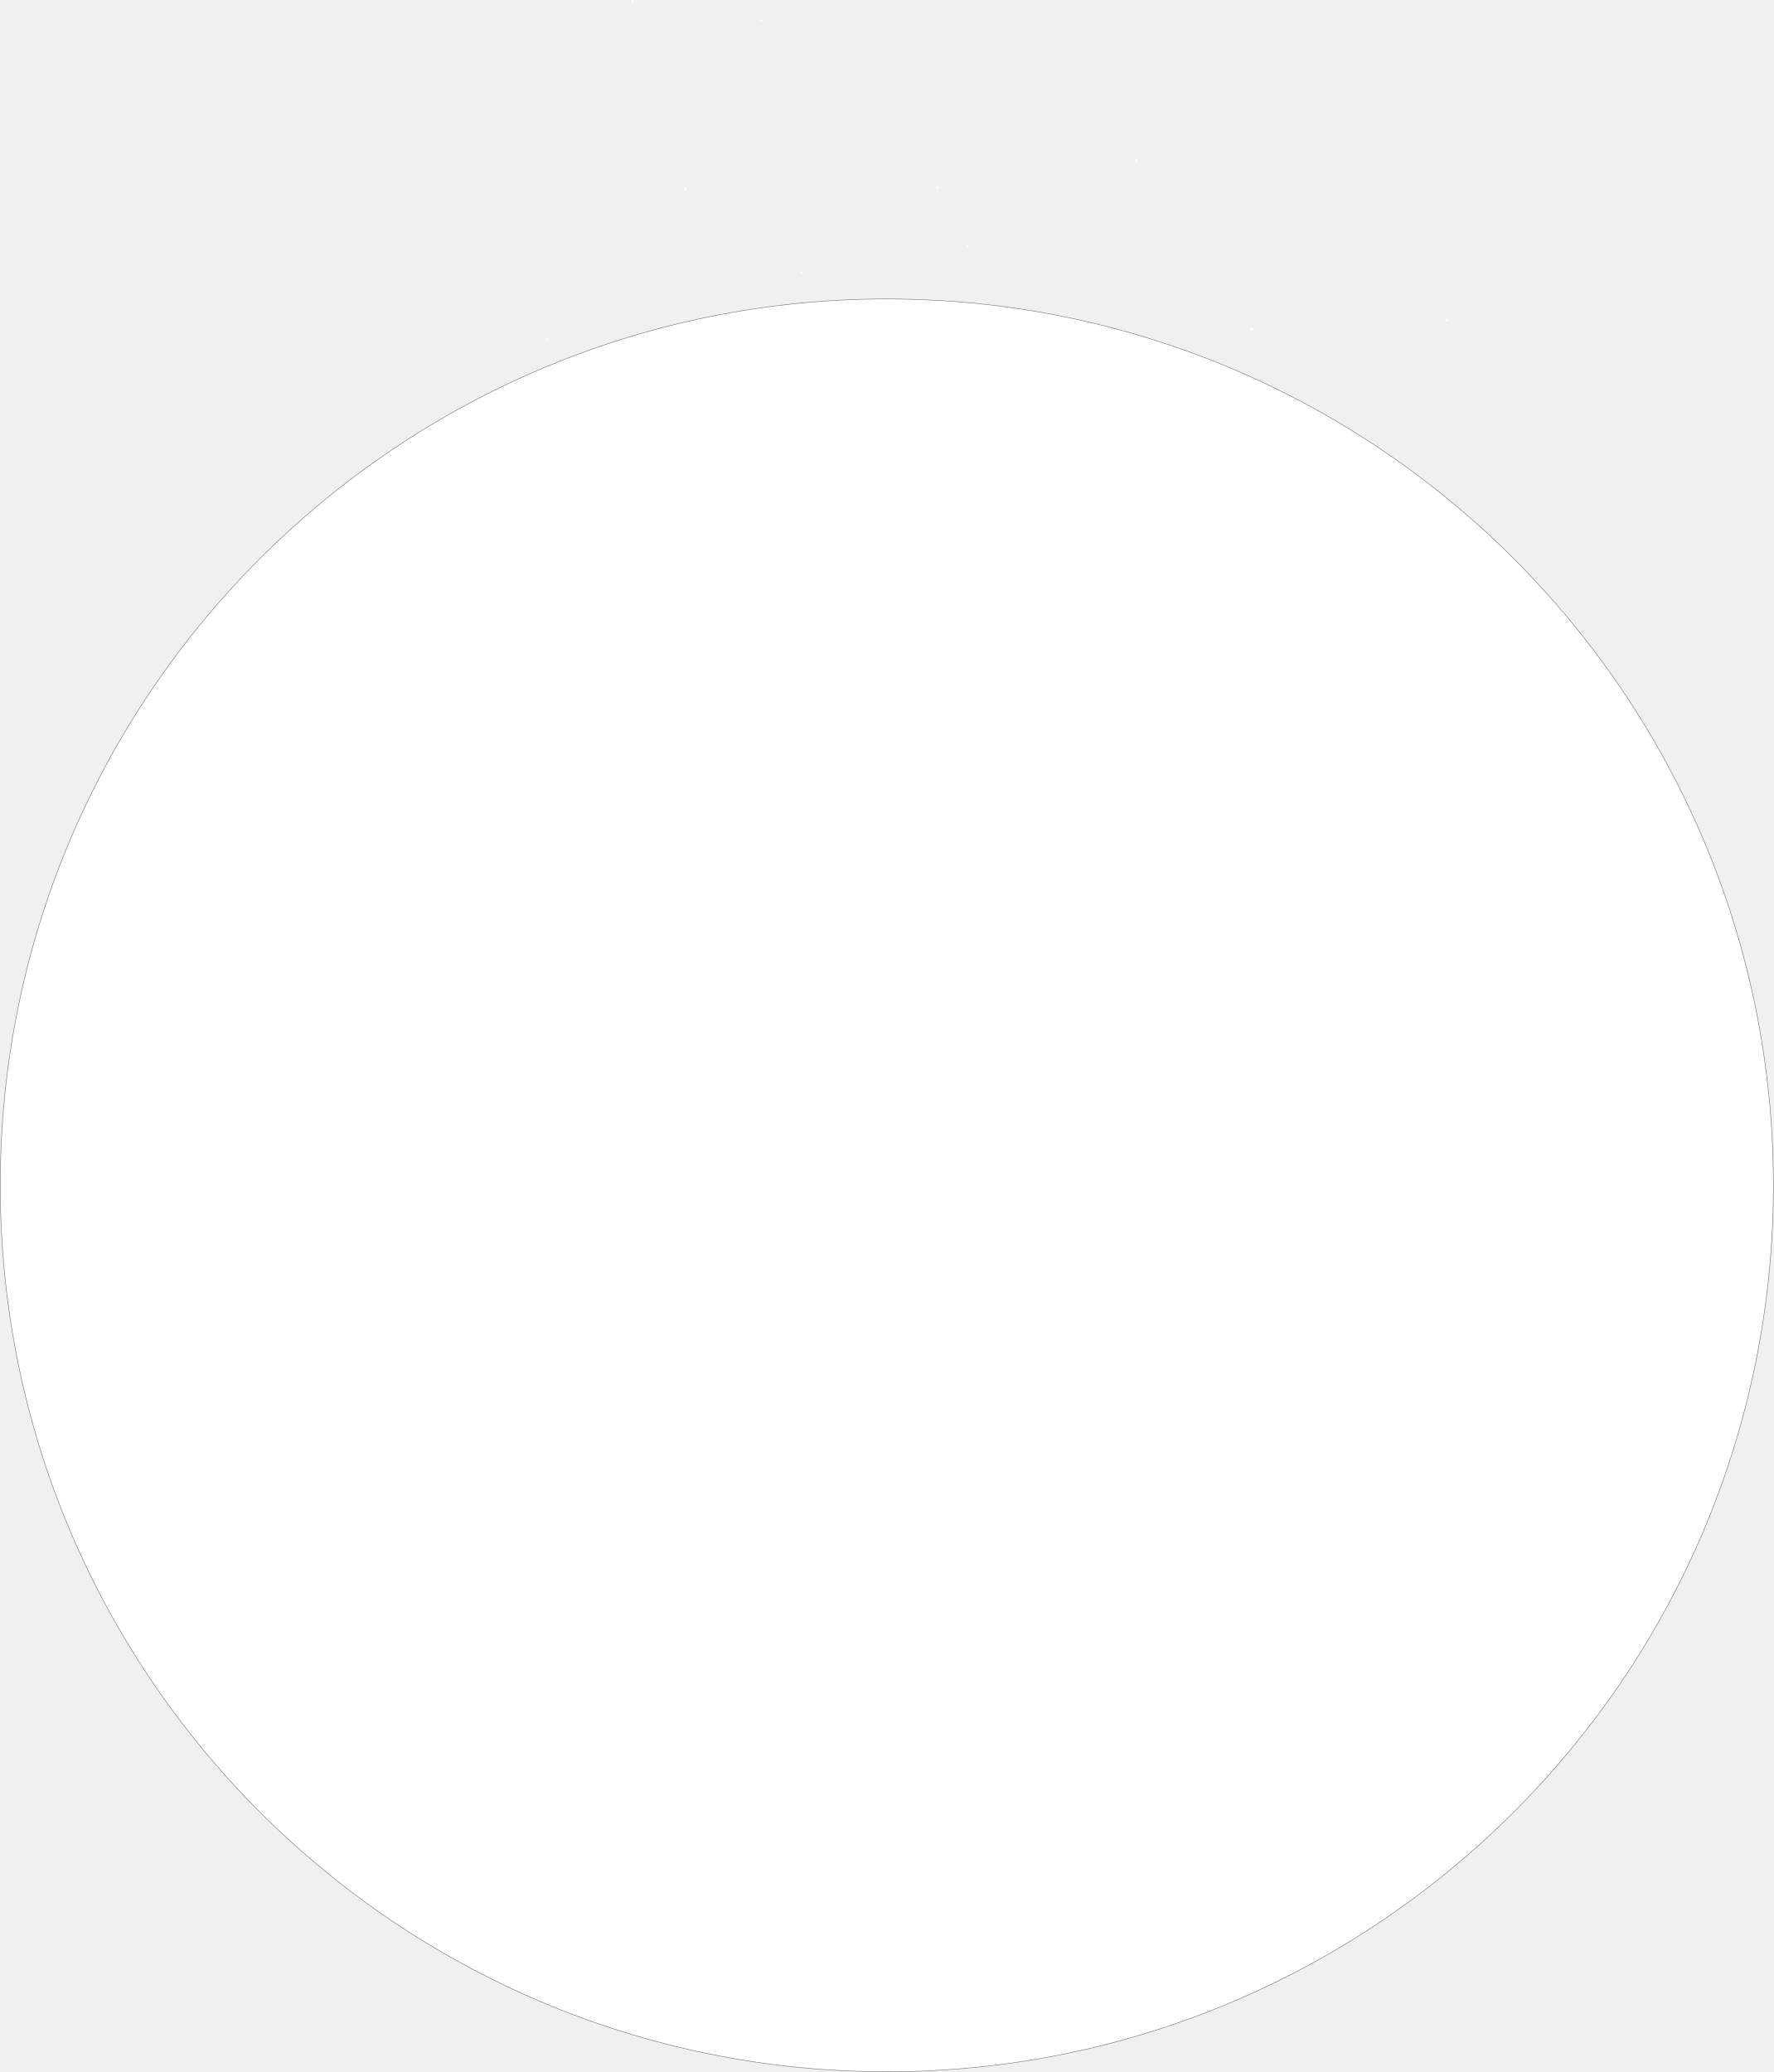
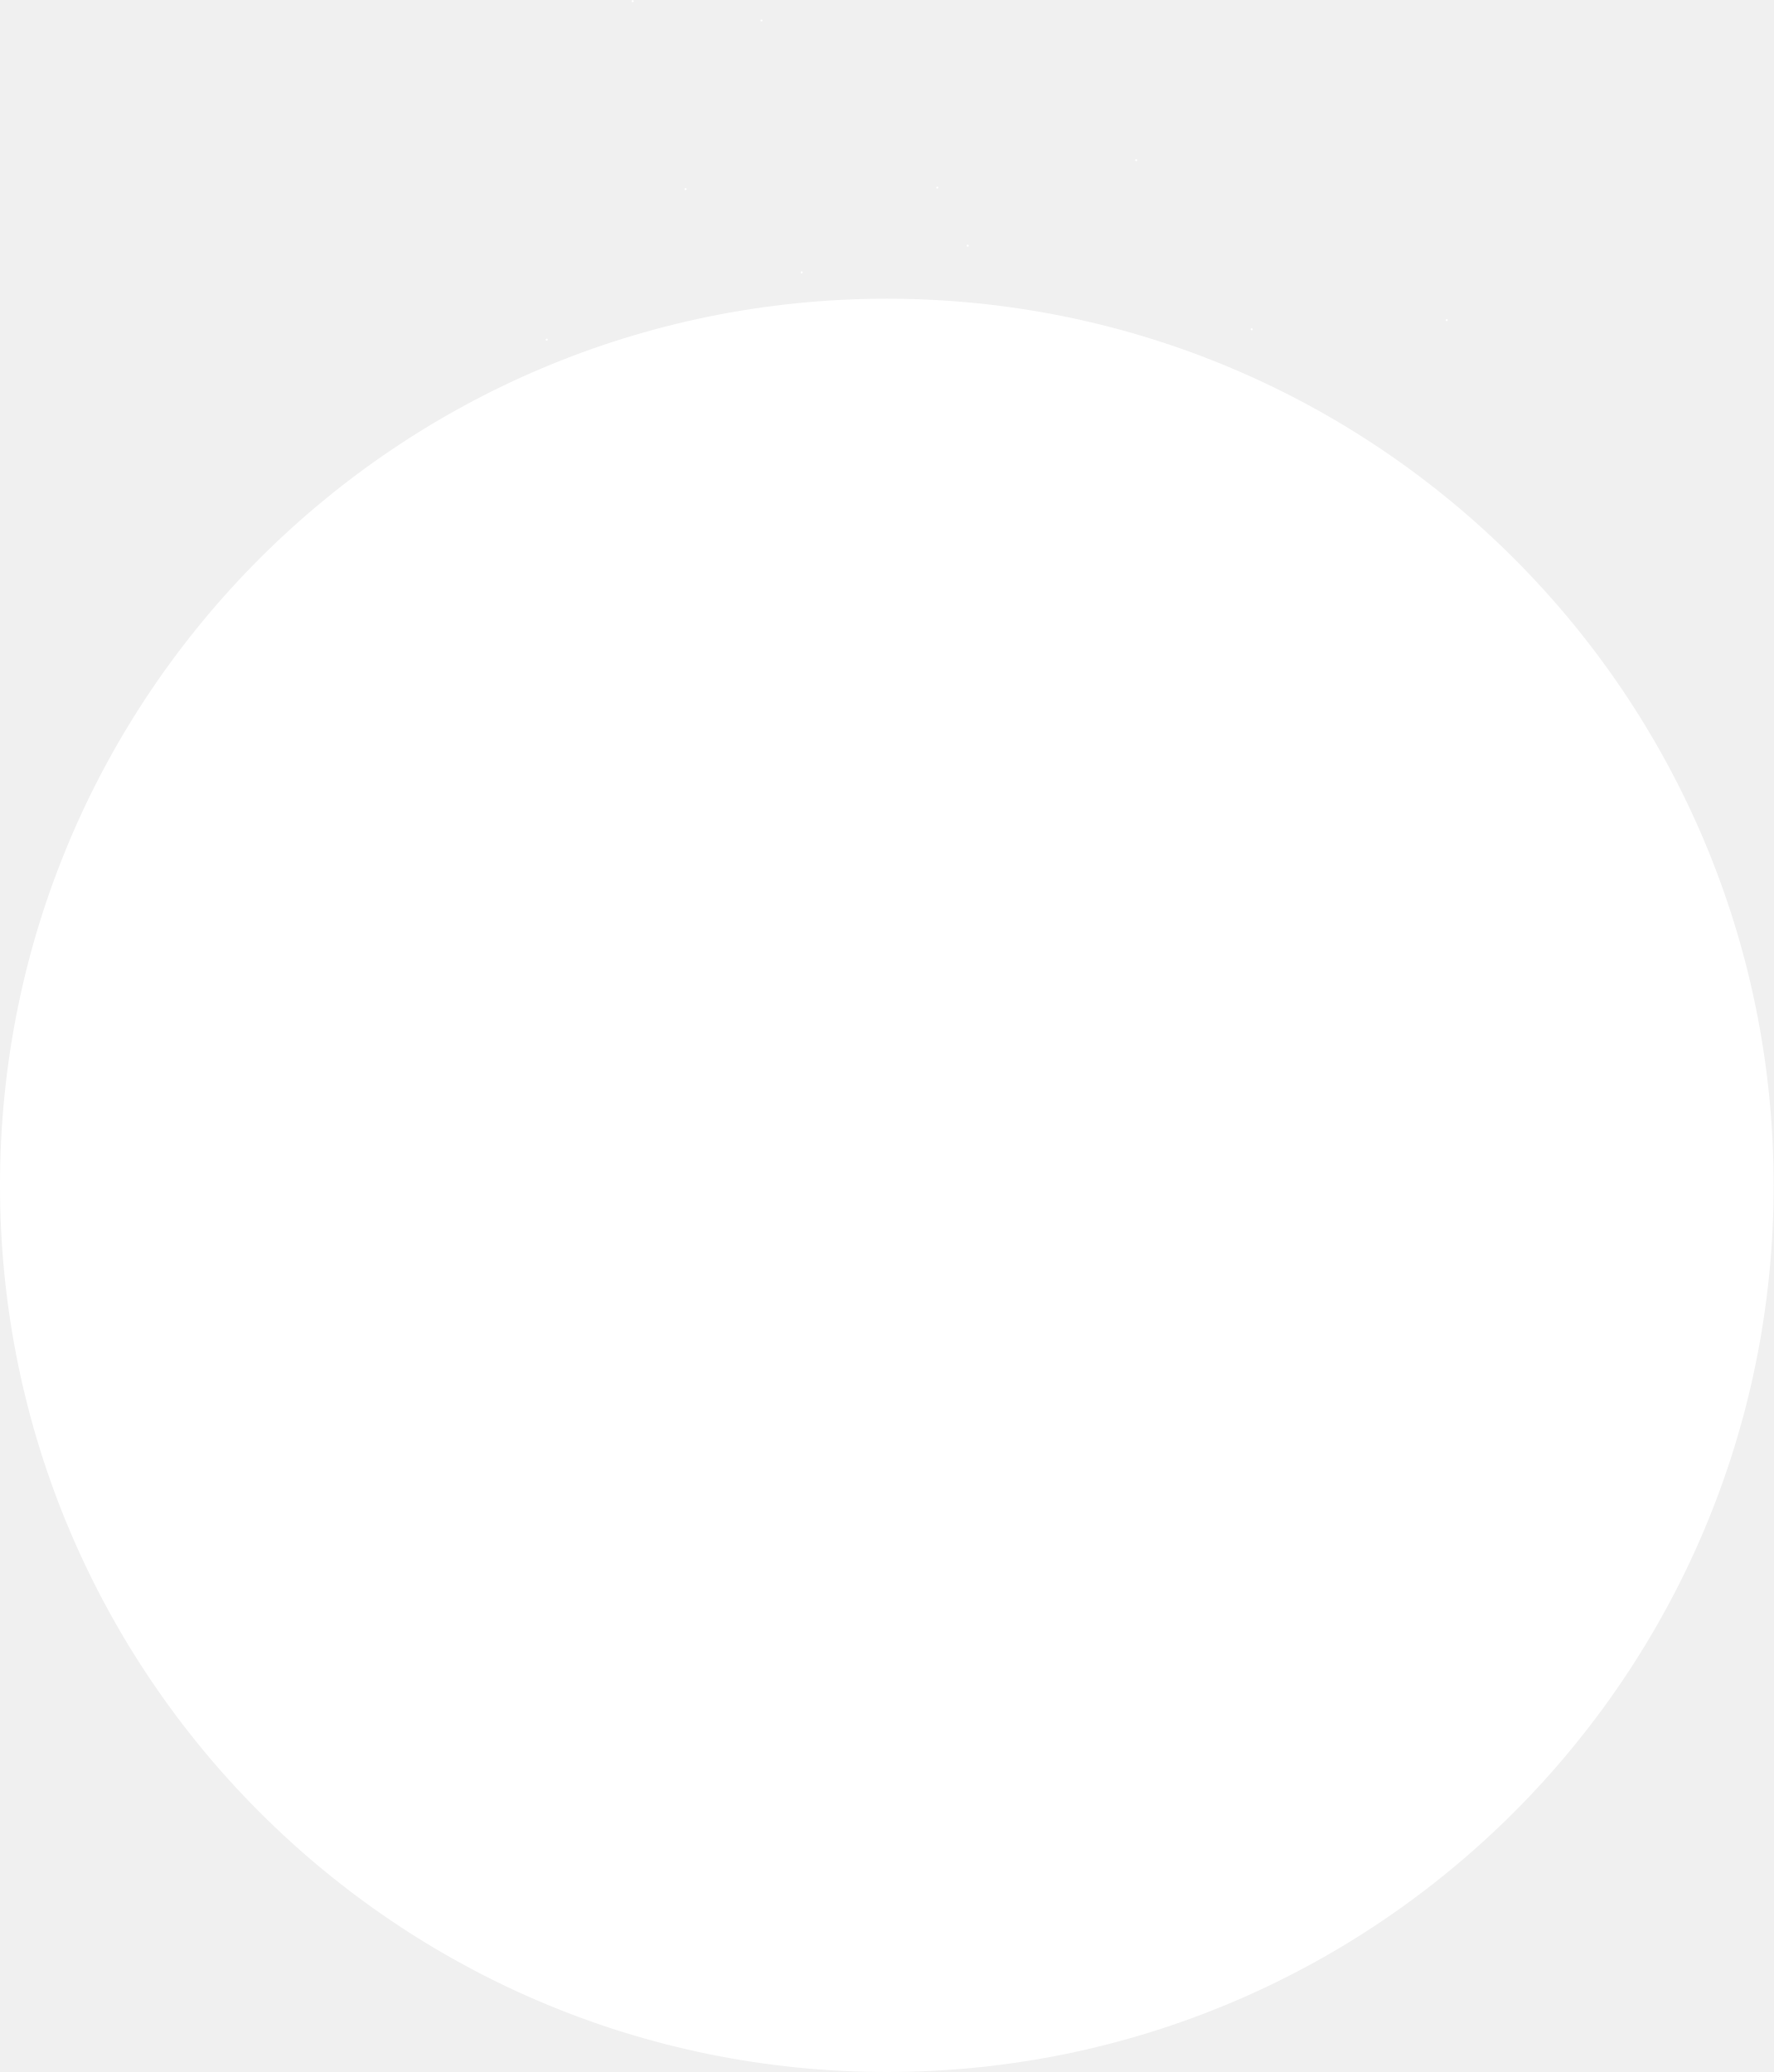
<svg xmlns="http://www.w3.org/2000/svg" width="3498" height="4087.259" viewBox="0 0 3498 4087.259">
  <g id="background-images" transform="translate(789 -3369.741)">
    <g id="stars" transform="translate(2887.103 5961.648) rotate(150)">
-       <circle id="Ellipse_9" data-name="Ellipse 9" cx="2" cy="2" r="2" transform="translate(1227.583 2596.008) rotate(130)" fill="#fff" />
-       <circle id="Ellipse_17" data-name="Ellipse 17" cx="2" cy="2" r="2" transform="translate(1354.678 2572.112) rotate(130)" fill="#fff" />
-       <circle id="Ellipse_14" data-name="Ellipse 14" cx="2" cy="2" r="2" transform="translate(1771.342 2336.913) rotate(130)" fill="#fff" />
-       <circle id="Ellipse_12" data-name="Ellipse 12" cx="2" cy="2" r="2" transform="translate(1147.035 2486.647) rotate(130)" fill="#fff" />
-       <circle id="Ellipse_16" data-name="Ellipse 16" cx="2" cy="2" r="2" transform="translate(1062.416 2557.933) rotate(130)" fill="#fff" />
-       <circle id="Ellipse_18" data-name="Ellipse 18" cx="2" cy="2" r="2" transform="translate(906.092 3083.381) rotate(130)" fill="#fff" />
-       <circle id="Ellipse_19" data-name="Ellipse 19" cx="2" cy="2" r="2" transform="translate(810.974 3456.544) rotate(130)" fill="#fff" />
-       <circle id="Ellipse_11" data-name="Ellipse 11" cx="2" cy="2" r="2" transform="translate(789.937 2826.655) rotate(130)" fill="#fff" />
-       <circle id="Ellipse_13" data-name="Ellipse 13" cx="2" cy="2" r="2" transform="translate(1291.637 2963.053) rotate(130)" fill="#fff" />
-       <circle id="Ellipse_10" data-name="Ellipse 10" cx="2" cy="2" r="2" transform="translate(1017.53 2353.176) rotate(130)" fill="#fff" />
-       <circle id="Ellipse_15" data-name="Ellipse 15" cx="2" cy="2" r="2" transform="translate(1072.39 1957.982) rotate(130)" fill="#fff" />
-       <circle id="Ellipse_9-2" data-name="Ellipse 9" cx="2" cy="2" r="2" transform="translate(476.717 2711.564) rotate(-127)" fill="#fff" />
-       <circle id="Ellipse_17-2" data-name="Ellipse 17" cx="2" cy="2" r="2" transform="translate(471.41 2840.776) rotate(-127)" fill="#fff" />
-       <circle id="Ellipse_14-2" data-name="Ellipse 14" cx="2" cy="2" r="2" transform="translate(606.853 3299.67) rotate(-127)" fill="#fff" />
-       <circle id="Ellipse_16-2" data-name="Ellipse 16" cx="2" cy="2" r="2" transform="translate(550.971 2559.195) rotate(-127)" fill="#fff" />
-       <circle id="Ellipse_18-2" data-name="Ellipse 18" cx="2" cy="2" r="2" transform="translate(74.156 2288.677) rotate(-127)" fill="#fff" />
-       <circle id="Ellipse_19-2" data-name="Ellipse 19" cx="2" cy="2" r="2" transform="translate(-268.046 2112.053) rotate(-127)" fill="#fff" />
-       <circle id="Ellipse_11-2" data-name="Ellipse 11" cx="2" cy="2" r="2" transform="translate(350.431 2233.25) rotate(-127)" fill="#fff" />
-       <circle id="Ellipse_13-2" data-name="Ellipse 13" cx="2" cy="2" r="2" transform="translate(104.67 2691.409) rotate(-127)" fill="#fff" />
-       <circle id="Ellipse_10-2" data-name="Ellipse 10" cx="2" cy="2" r="2" transform="translate(760.577 2561.519) rotate(-127)" fill="#fff" />
-       <circle id="Ellipse_15-2" data-name="Ellipse 15" cx="2" cy="2" r="2" transform="translate(1133.301 2703.873) rotate(-127)" fill="#fff" />
+       <circle id="Ellipse_9" cx="2" cy="2" r="2" transform="translate(1227.583 2596.008) rotate(130)" fill="#fff" />
+       <circle id="Ellipse_17" cx="2" cy="2" r="2" transform="translate(1354.678 2572.112) rotate(130)" fill="#fff" />
+       <circle id="Ellipse_14" cx="2" cy="2" r="2" transform="translate(1771.342 2336.913) rotate(130)" fill="#fff" />
+       <circle id="Ellipse_12" cx="2" cy="2" r="2" transform="translate(1147.035 2486.647) rotate(130)" fill="#fff" />
+       <circle id="Ellipse_16" cx="2" cy="2" r="2" transform="translate(1062.416 2557.933) rotate(130)" fill="#fff" />
+       <circle id="Ellipse_18" cx="2" cy="2" r="2" transform="translate(906.092 3083.381) rotate(130)" fill="#fff" />
+       <circle id="Ellipse_19" cx="2" cy="2" r="2" transform="translate(810.974 3456.544) rotate(130)" fill="#fff" />
+       <circle id="Ellipse_11" cx="2" cy="2" r="2" transform="translate(789.937 2826.655) rotate(130)" fill="#fff" />
+       <circle id="Ellipse_13" cx="2" cy="2" r="2" transform="translate(1291.637 2963.053) rotate(130)" fill="#fff" />
+       <circle id="Ellipse_10" cx="2" cy="2" r="2" transform="translate(1017.53 2353.176) rotate(130)" fill="#fff" />
+       <circle id="Ellipse_15" cx="2" cy="2" r="2" transform="translate(1072.39 1957.982) rotate(130)" fill="#fff" />
+       <circle id="Ellipse_9-2" cx="2" cy="2" r="2" transform="translate(476.717 2711.564) rotate(-127)" fill="#fff" />
+       <circle id="Ellipse_17-2" cx="2" cy="2" r="2" transform="translate(471.41 2840.776) rotate(-127)" fill="#fff" />
+       <circle id="Ellipse_14-2" cx="2" cy="2" r="2" transform="translate(606.853 3299.67) rotate(-127)" fill="#fff" />
+       <circle id="Ellipse_16-2" cx="2" cy="2" r="2" transform="translate(550.971 2559.195) rotate(-127)" fill="#fff" />
+       <circle id="Ellipse_18-2" cx="2" cy="2" r="2" transform="translate(74.156 2288.677) rotate(-127)" fill="#fff" />
+       <circle id="Ellipse_19-2" cx="2" cy="2" r="2" transform="translate(-268.046 2112.053) rotate(-127)" fill="#fff" />
+       <circle id="Ellipse_11-2" cx="2" cy="2" r="2" transform="translate(350.431 2233.25) rotate(-127)" fill="#fff" />
+       <circle id="Ellipse_13-2" cx="2" cy="2" r="2" transform="translate(104.67 2691.409) rotate(-127)" fill="#fff" />
+       <circle id="Ellipse_10-2" cx="2" cy="2" r="2" transform="translate(760.577 2561.519) rotate(-127)" fill="#fff" />
+       <circle id="Ellipse_15-2" cx="2" cy="2" r="2" transform="translate(1133.301 2703.873) rotate(-127)" fill="#fff" />
    </g>
-     <g id="Ellipse_20" data-name="Ellipse 20" transform="translate(-789 3959)" fill="#fff" stroke="#707070" stroke-width="1">
-       <circle cx="1749" cy="1749" r="1749" stroke="none" />
-       <circle cx="1749" cy="1749" r="1748.5" fill="none" />
-     </g>
+     <circle id="Ellipse_20" cx="1749" cy="1749" r="1749" transform="translate(-789 3959)" fill="#fff" />
  </g>
</svg>
